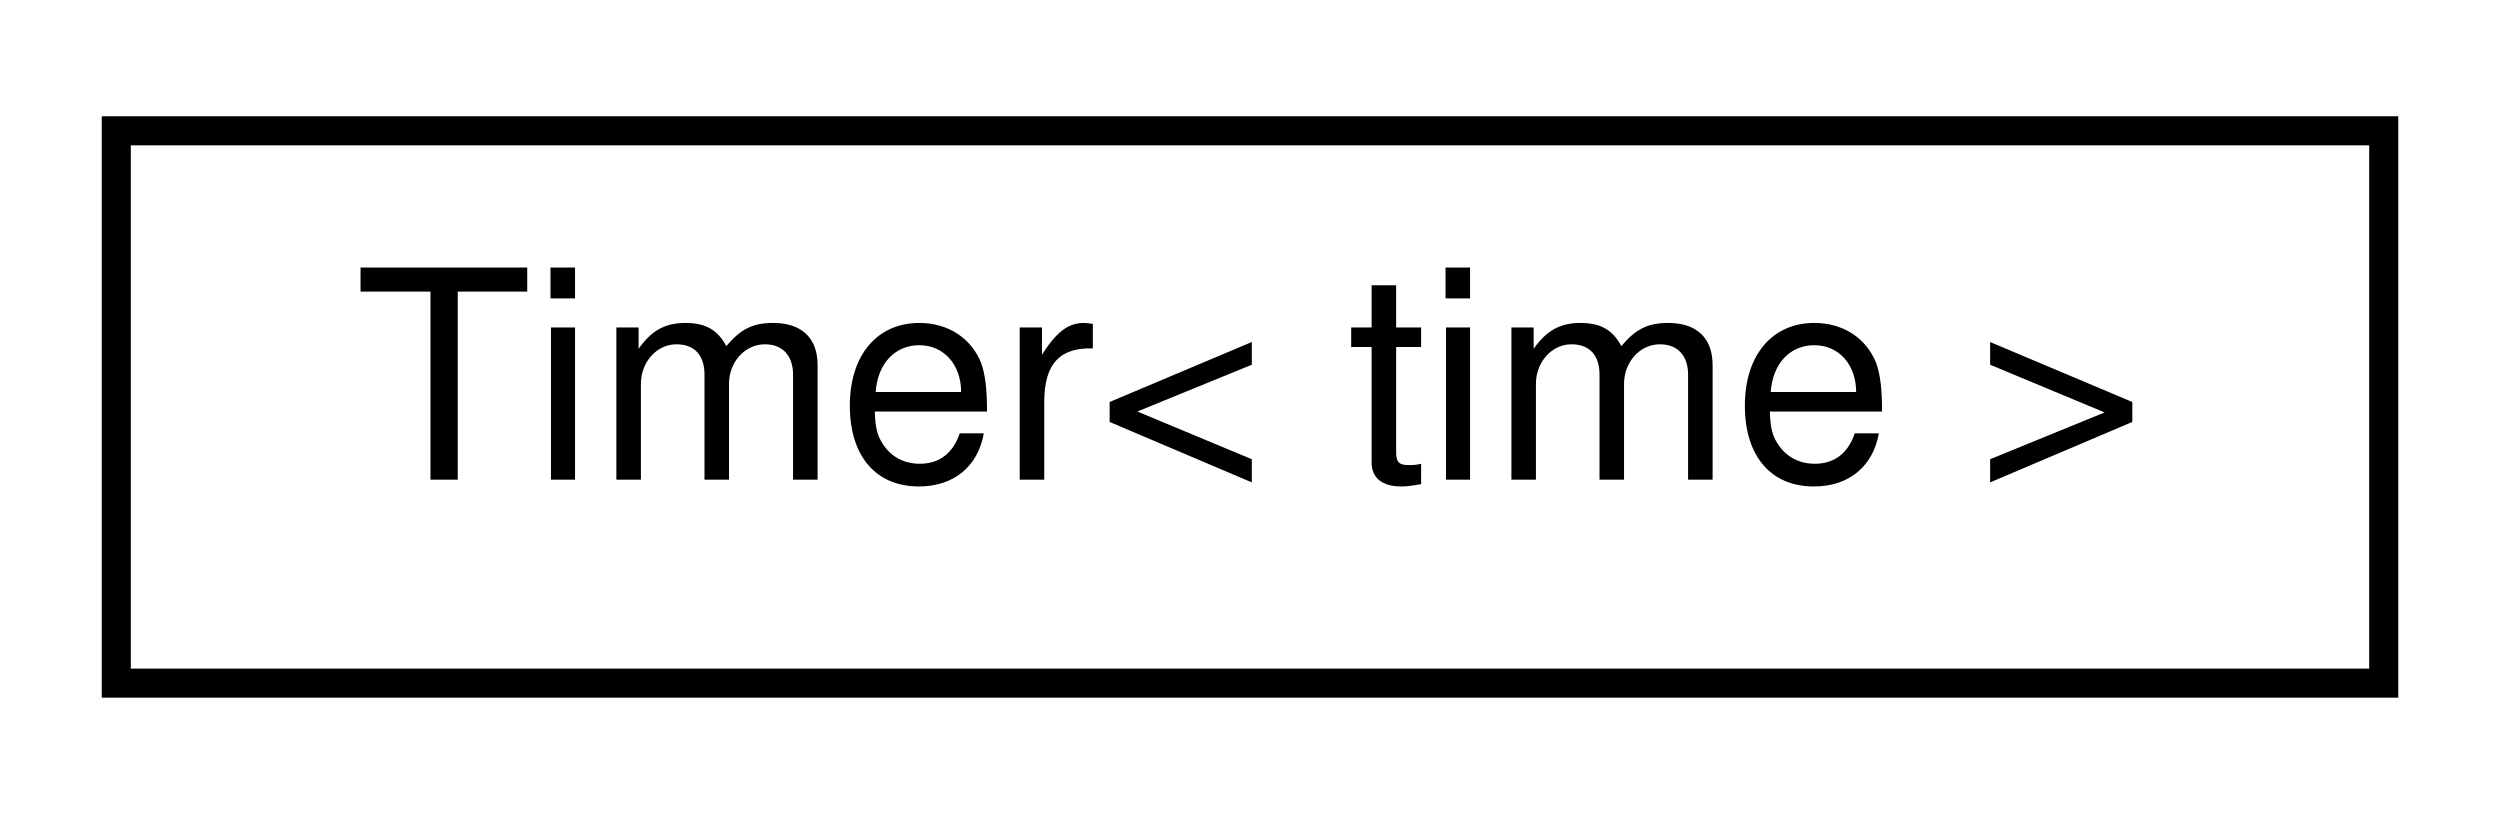
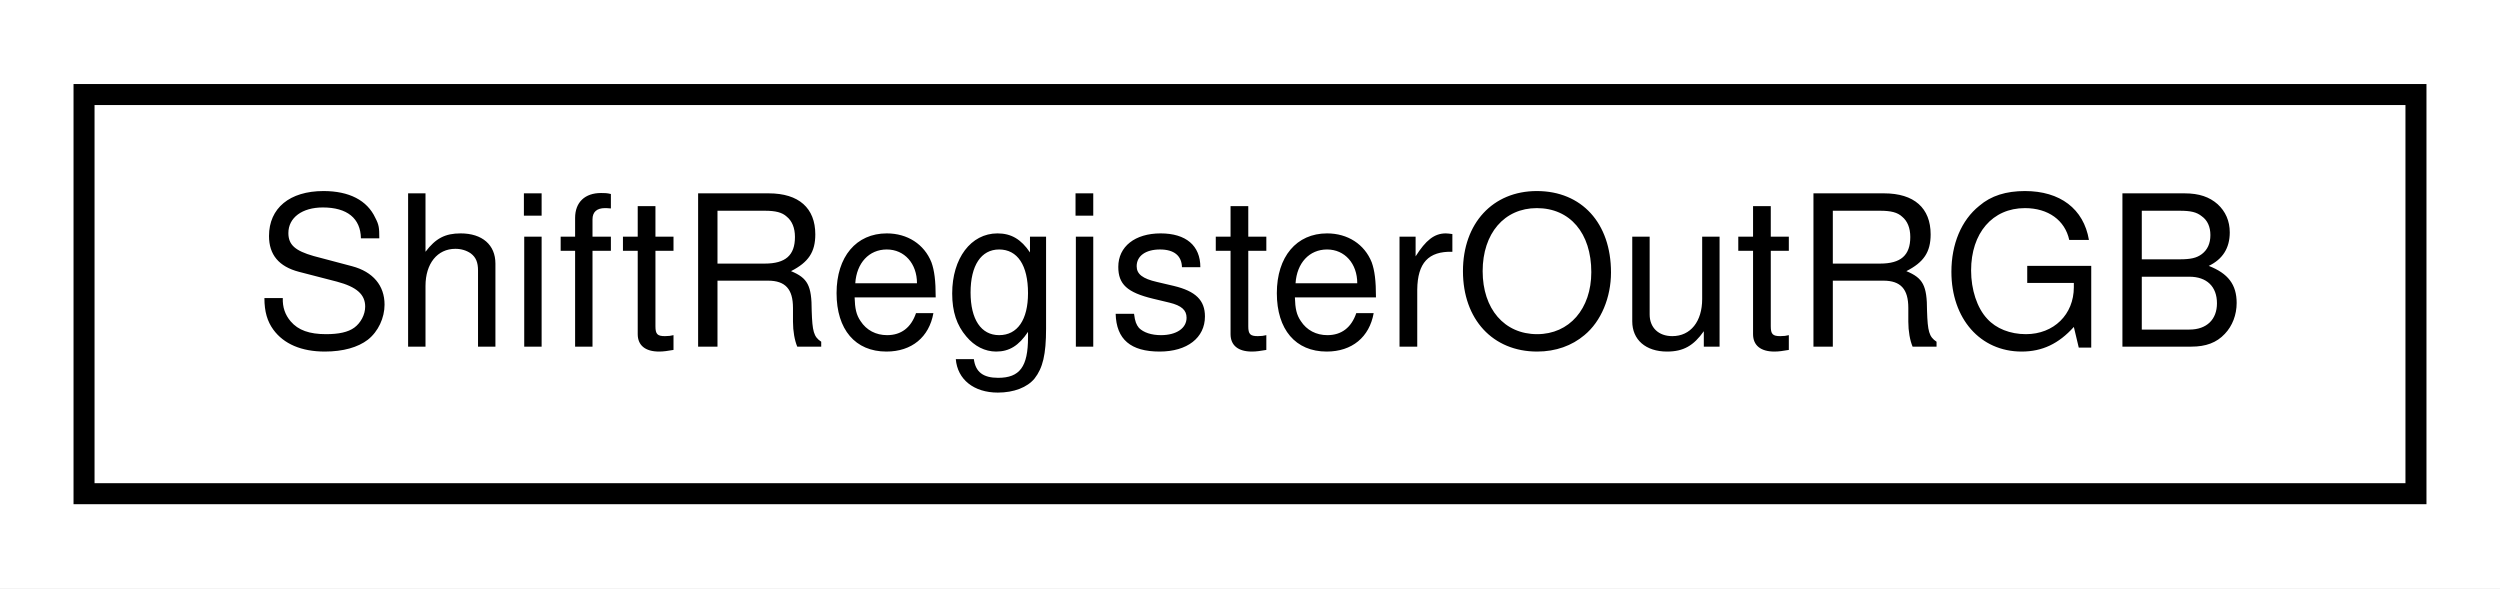
- <svg xmlns="http://www.w3.org/2000/svg" xmlns:xlink="http://www.w3.org/1999/xlink" width="86pt" height="28pt" viewBox="0.00 0.00 86.00 28.00">
+ <svg xmlns="http://www.w3.org/2000/svg" xmlns:xlink="http://www.w3.org/1999/xlink" width="119pt" height="28pt" viewBox="0.00 0.00 119.00 28.00">
  <g id="graph0" class="graph" transform="scale(1 1) rotate(0) translate(4 24)">
-     <polygon fill="white" stroke="none" points="-4,4 -4,-24 82,-24 82,4 -4,4" />
+     <polygon fill="white" stroke="none" points="-4,4 -4,-24 115,-24 115,4 -4,4" />
    <g id="node1" class="node">
      <g id="a_node1">
-         <a xlink:href="dc/dea/classTimer.html" target="_top" xlink:title="A class for easily managing timed events.">
-           <polygon fill="white" stroke="black" points="0,-0.5 0,-19.5 78,-19.5 78,-0.5 0,-0.5" />
-           <text text-anchor="middle" x="39" y="-7.5" font-family="Helvetica,sans-Serif" font-size="10.00">Timer&lt; time &gt;</text>
+         <a xlink:href="d5/d45/structShiftRegisterOutRGB.html" target="_top" xlink:title="A struct for setting the RGB mode for RGB shift registers.">
+           <polygon fill="white" stroke="black" points="-7.10543e-15,-0.5 -7.10543e-15,-19.5 111,-19.5 111,-0.5 -7.10543e-15,-0.5" />
+           <text text-anchor="middle" x="55.5" y="-7.5" font-family="Helvetica,sans-Serif" font-size="10.00">ShiftRegisterOutRGB</text>
        </a>
      </g>
    </g>
  </g>
</svg>
